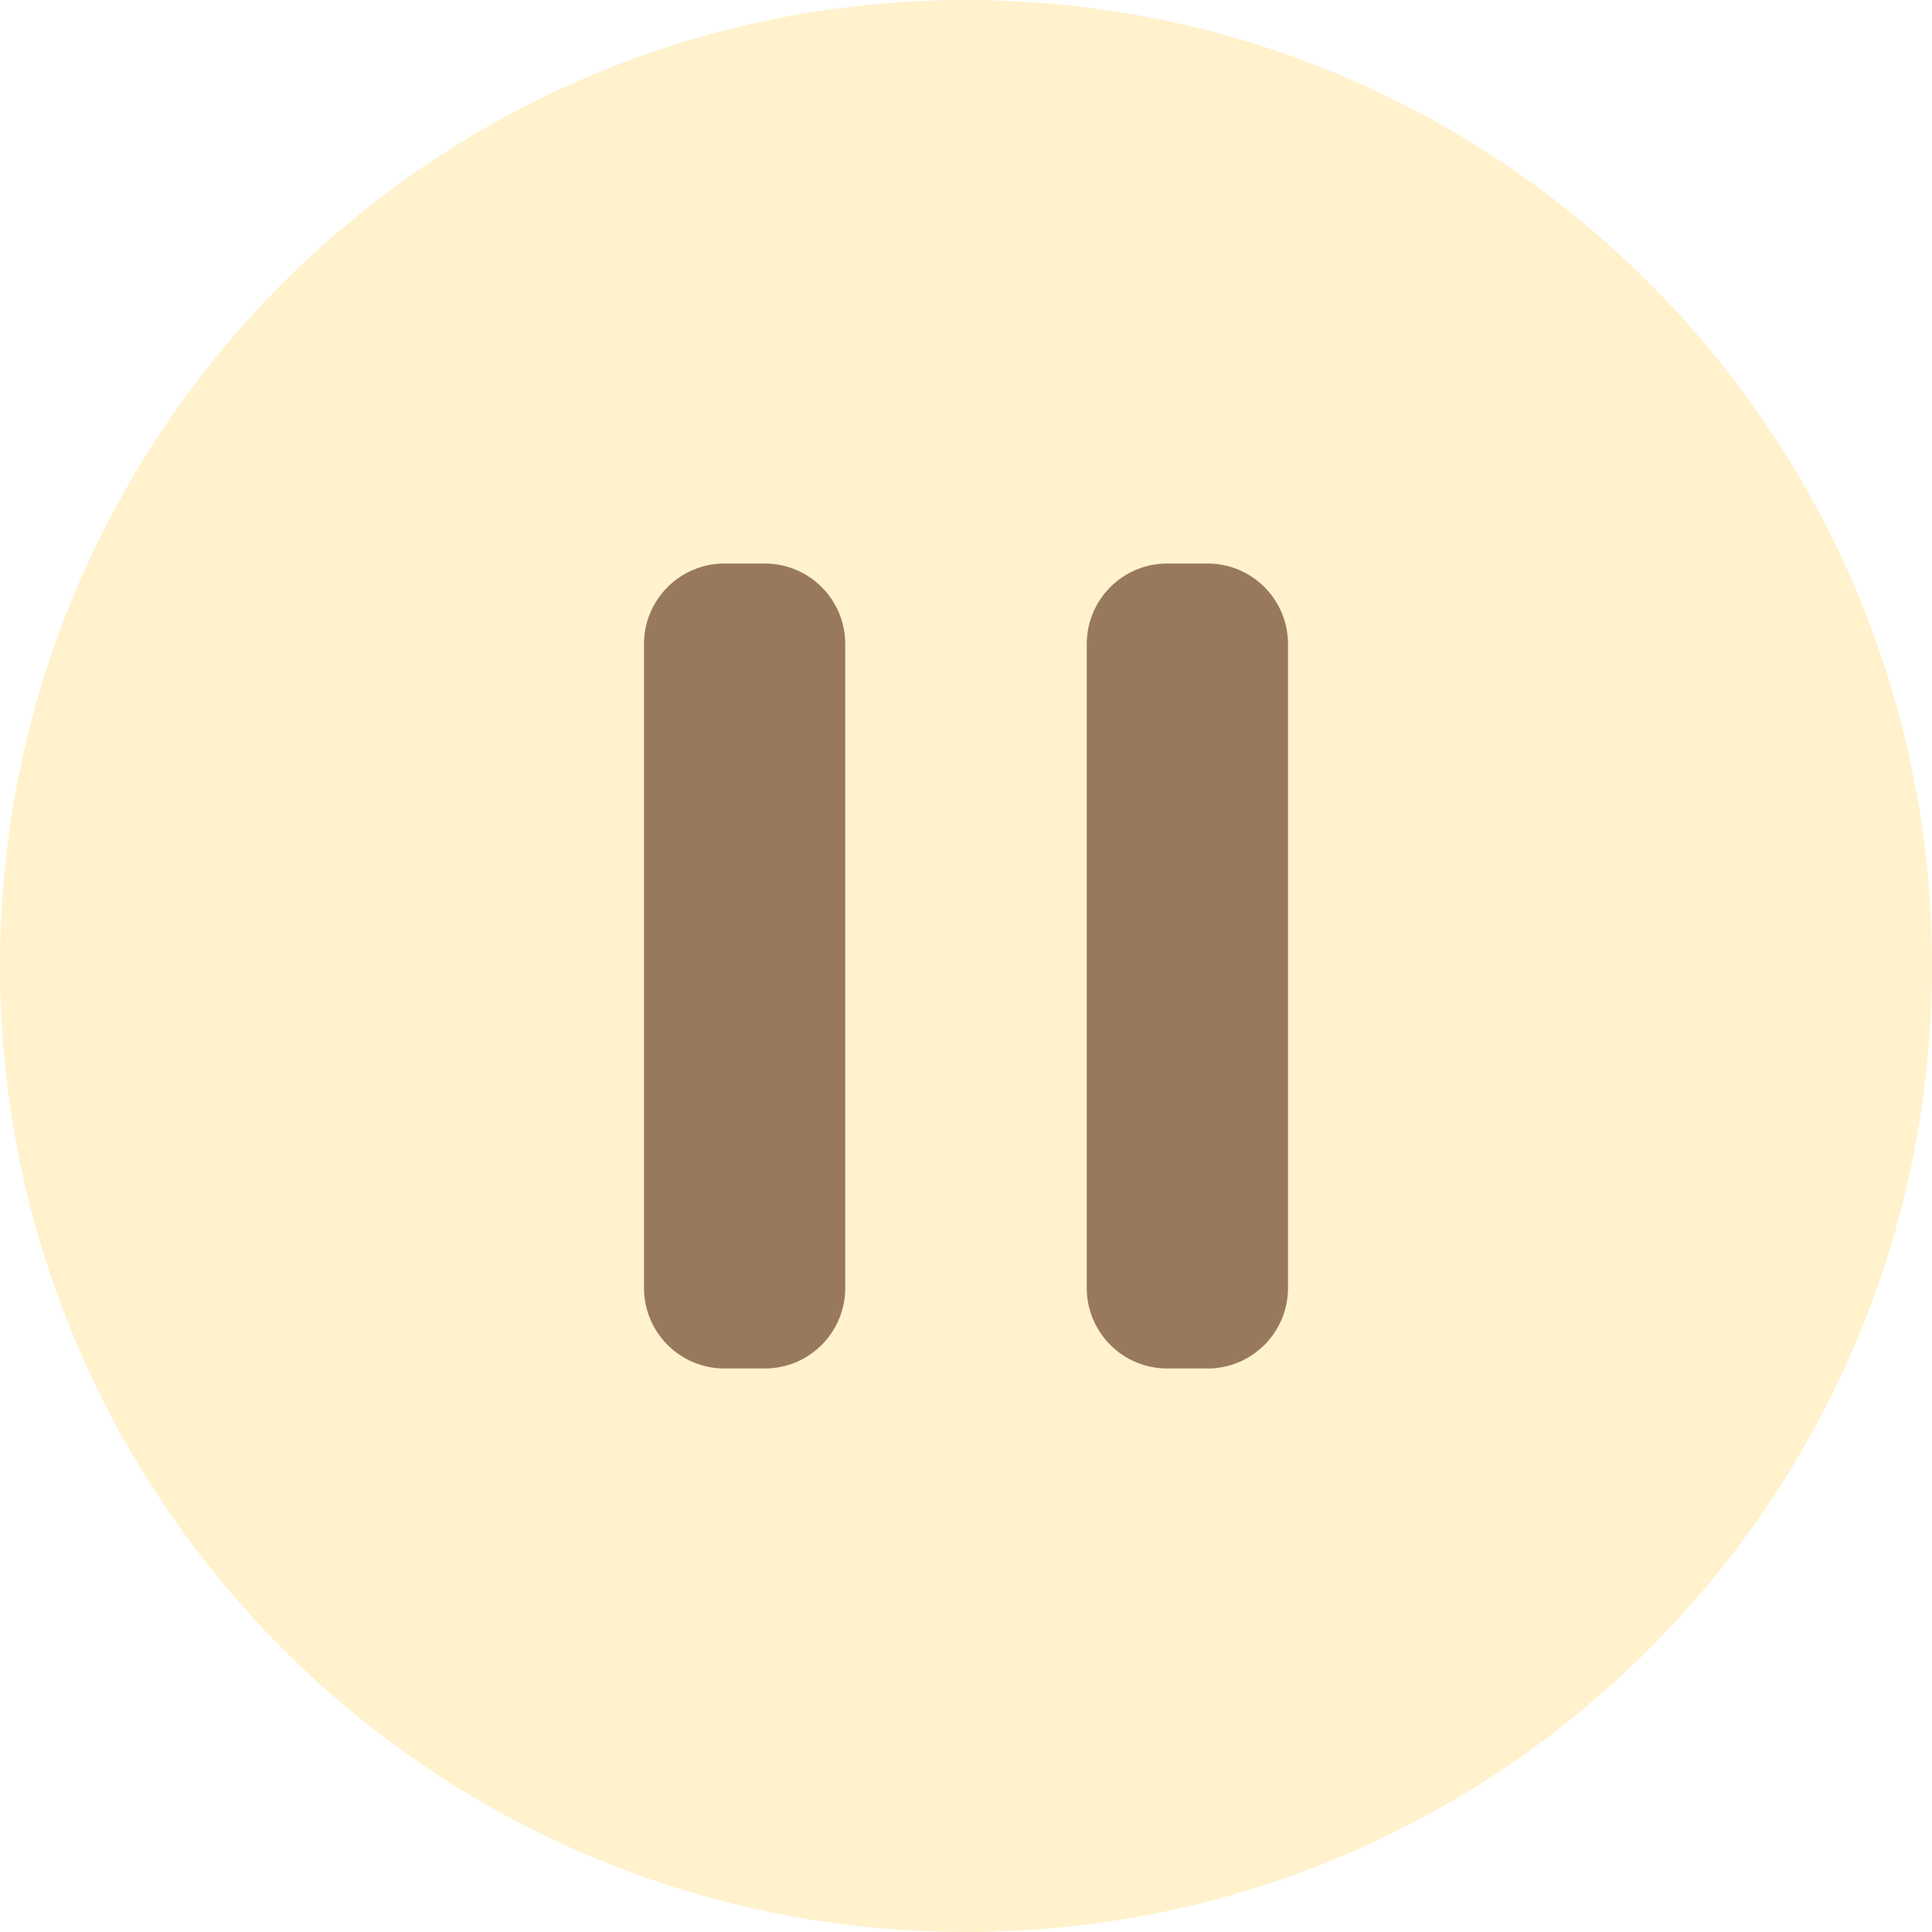
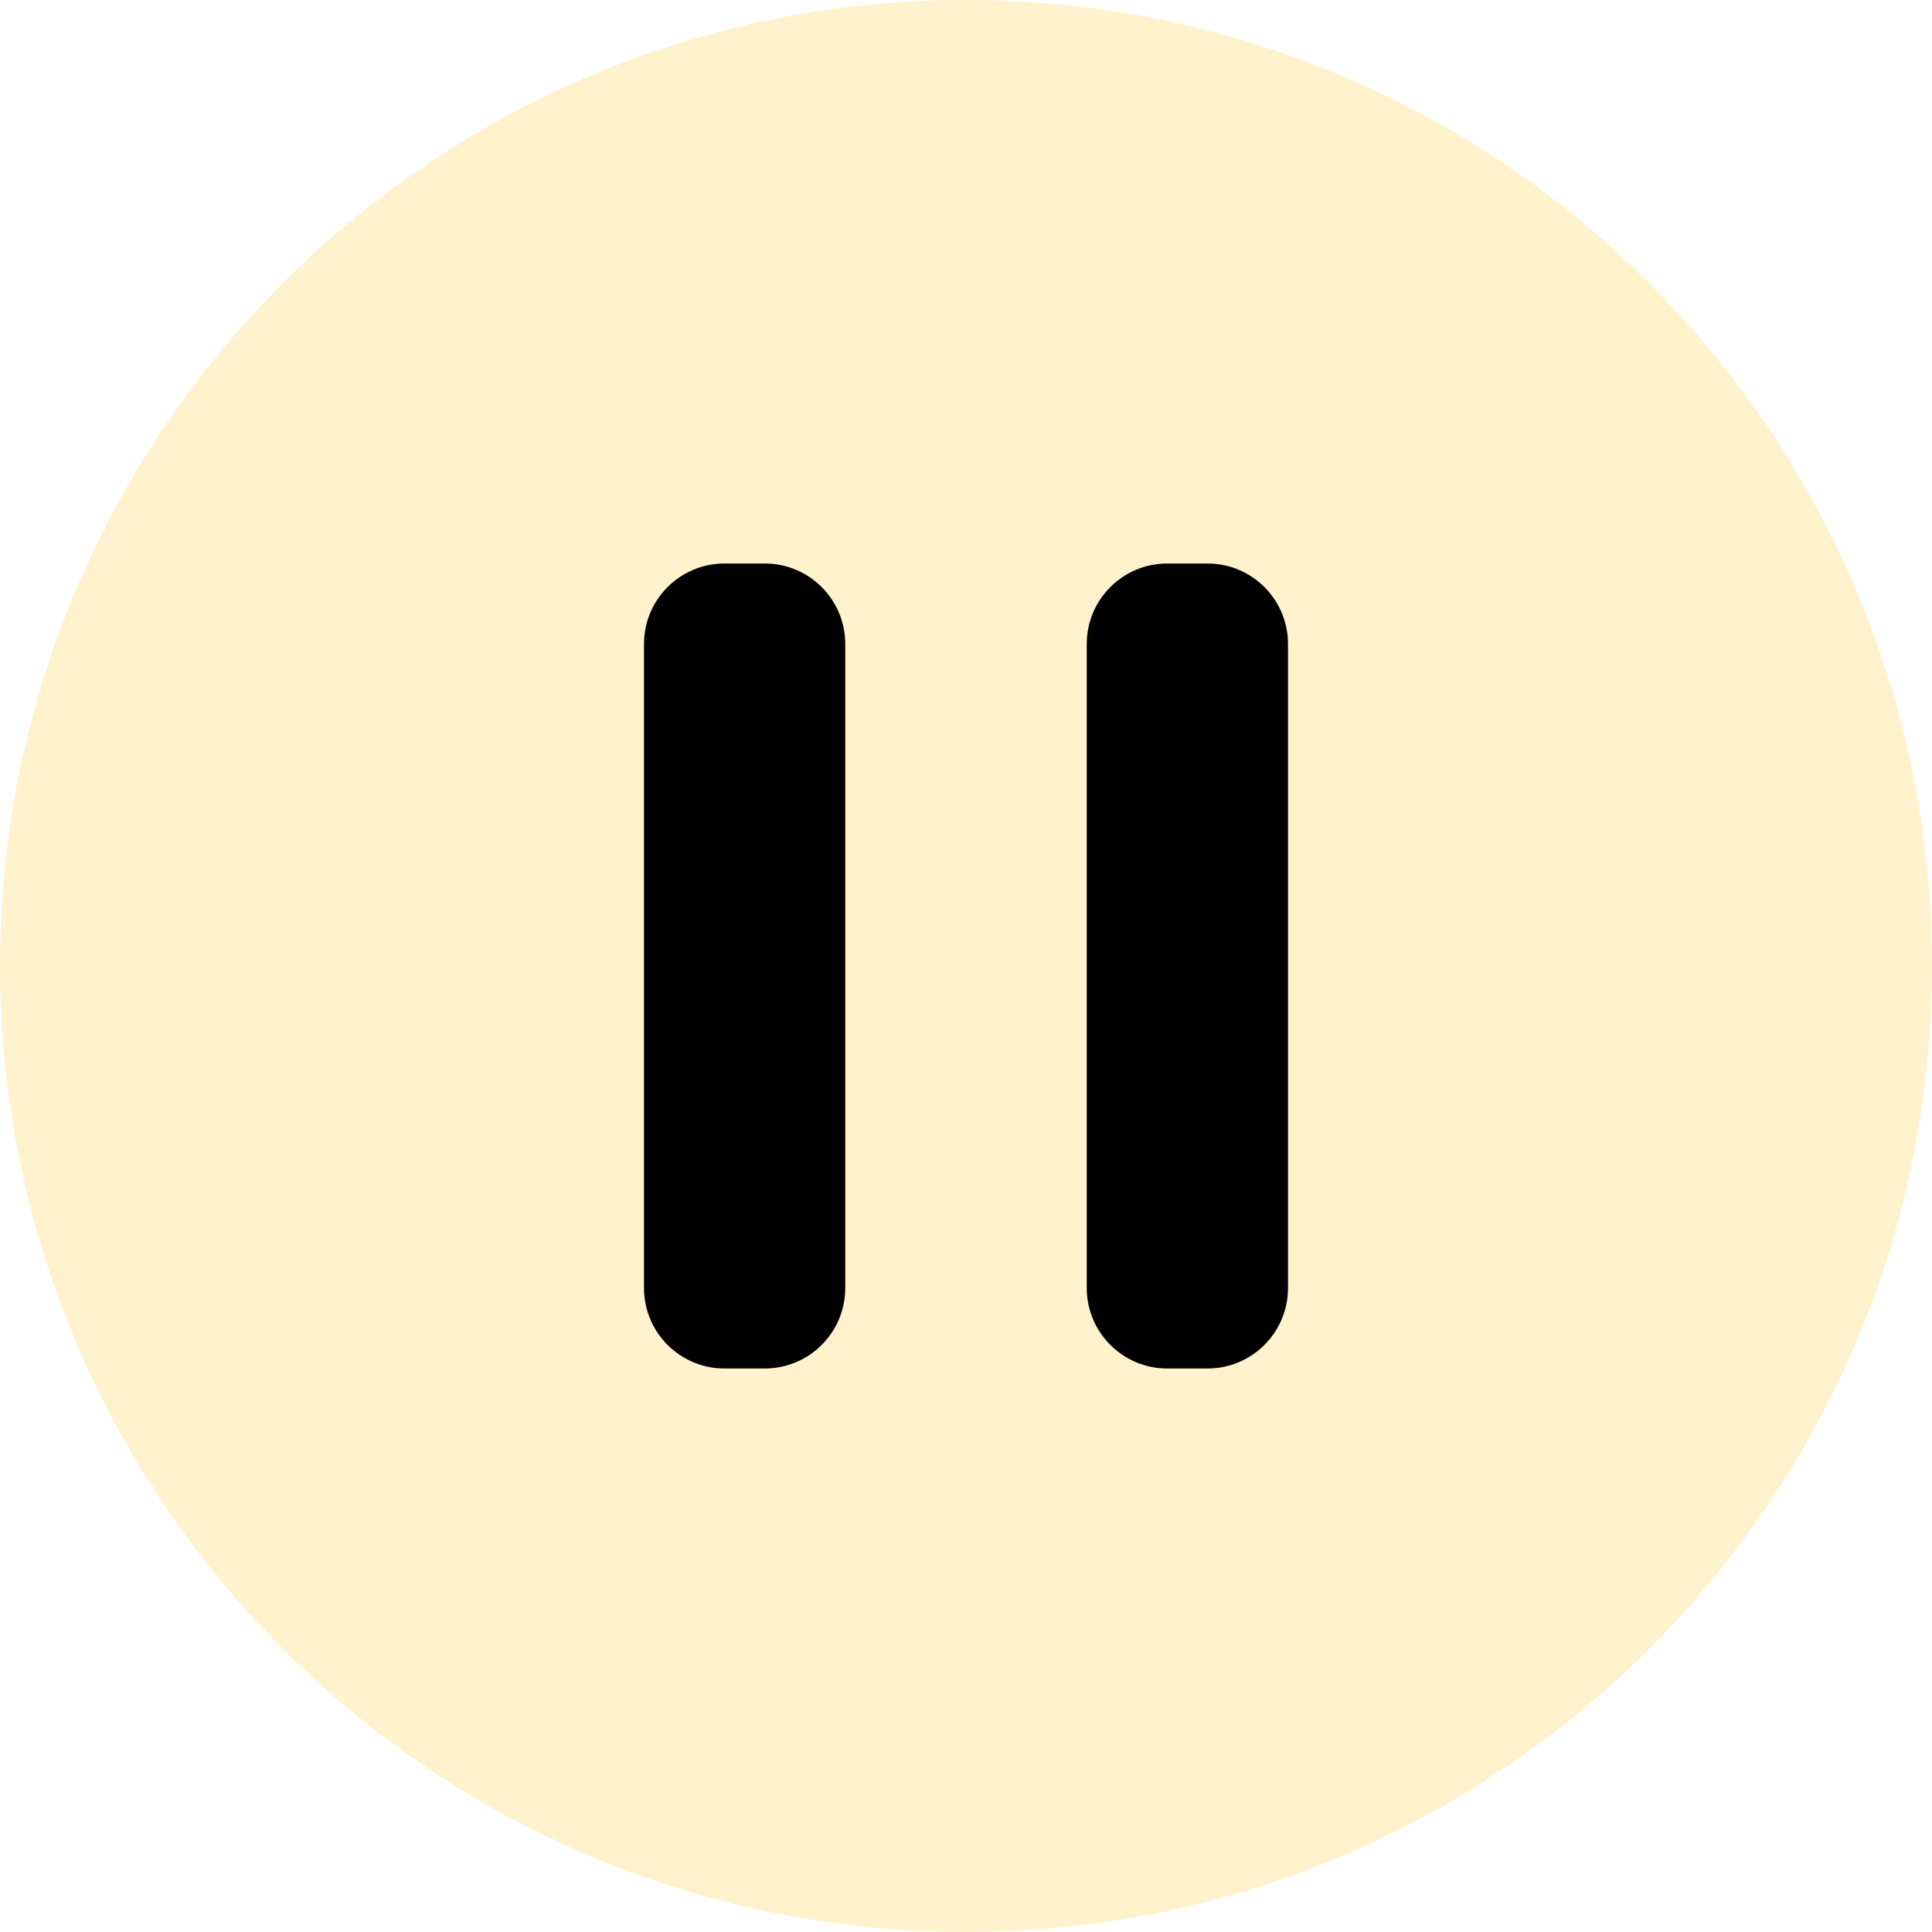
<svg xmlns="http://www.w3.org/2000/svg" width="48" height="48" viewBox="0 0 48 48" fill="none">
  <circle cx="24" cy="24" r="24" fill="#fff2cc" />
-   <rect x="16" y="14" width="5" height="20" rx="2" fill="#99795d" />
-   <rect x="27" y="14" width="5" height="20" rx="2" fill="#99795d" />
+   <rect x="16" y="14" width="5" height="20" rx="2" fill="#000000" />
+   <rect x="27" y="14" width="5" height="20" rx="2" fill="#000000" />
</svg>
